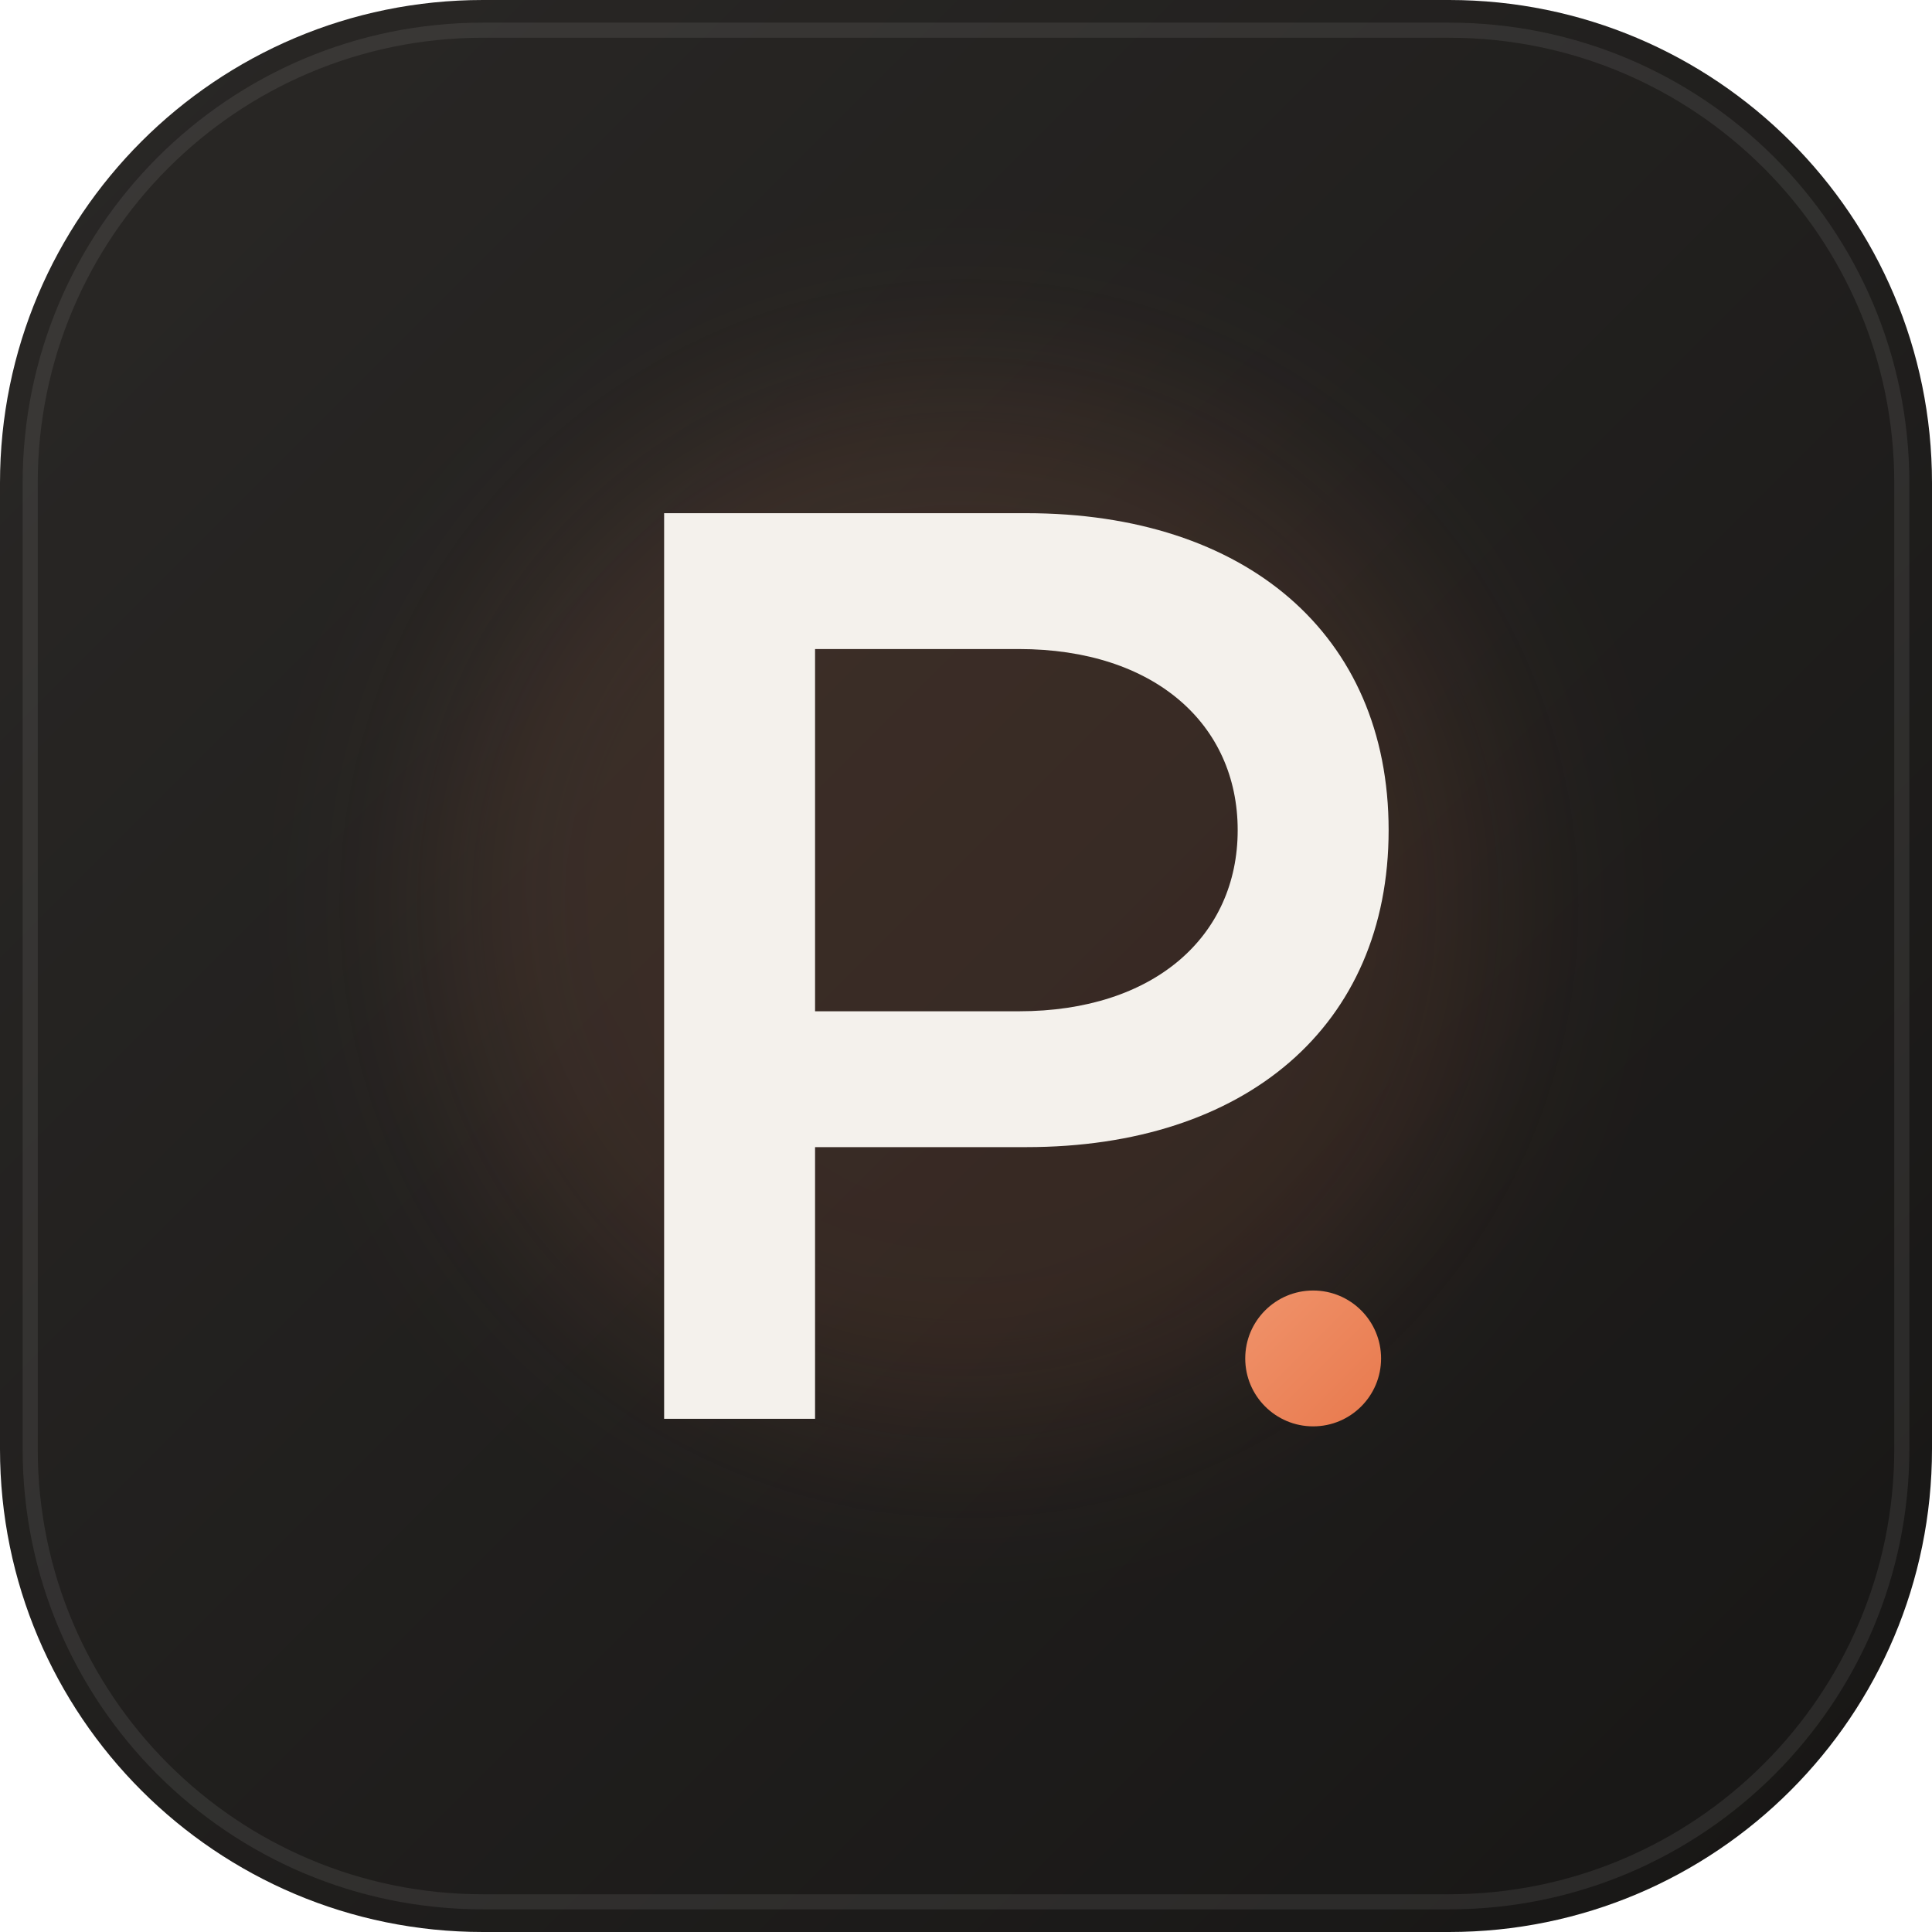
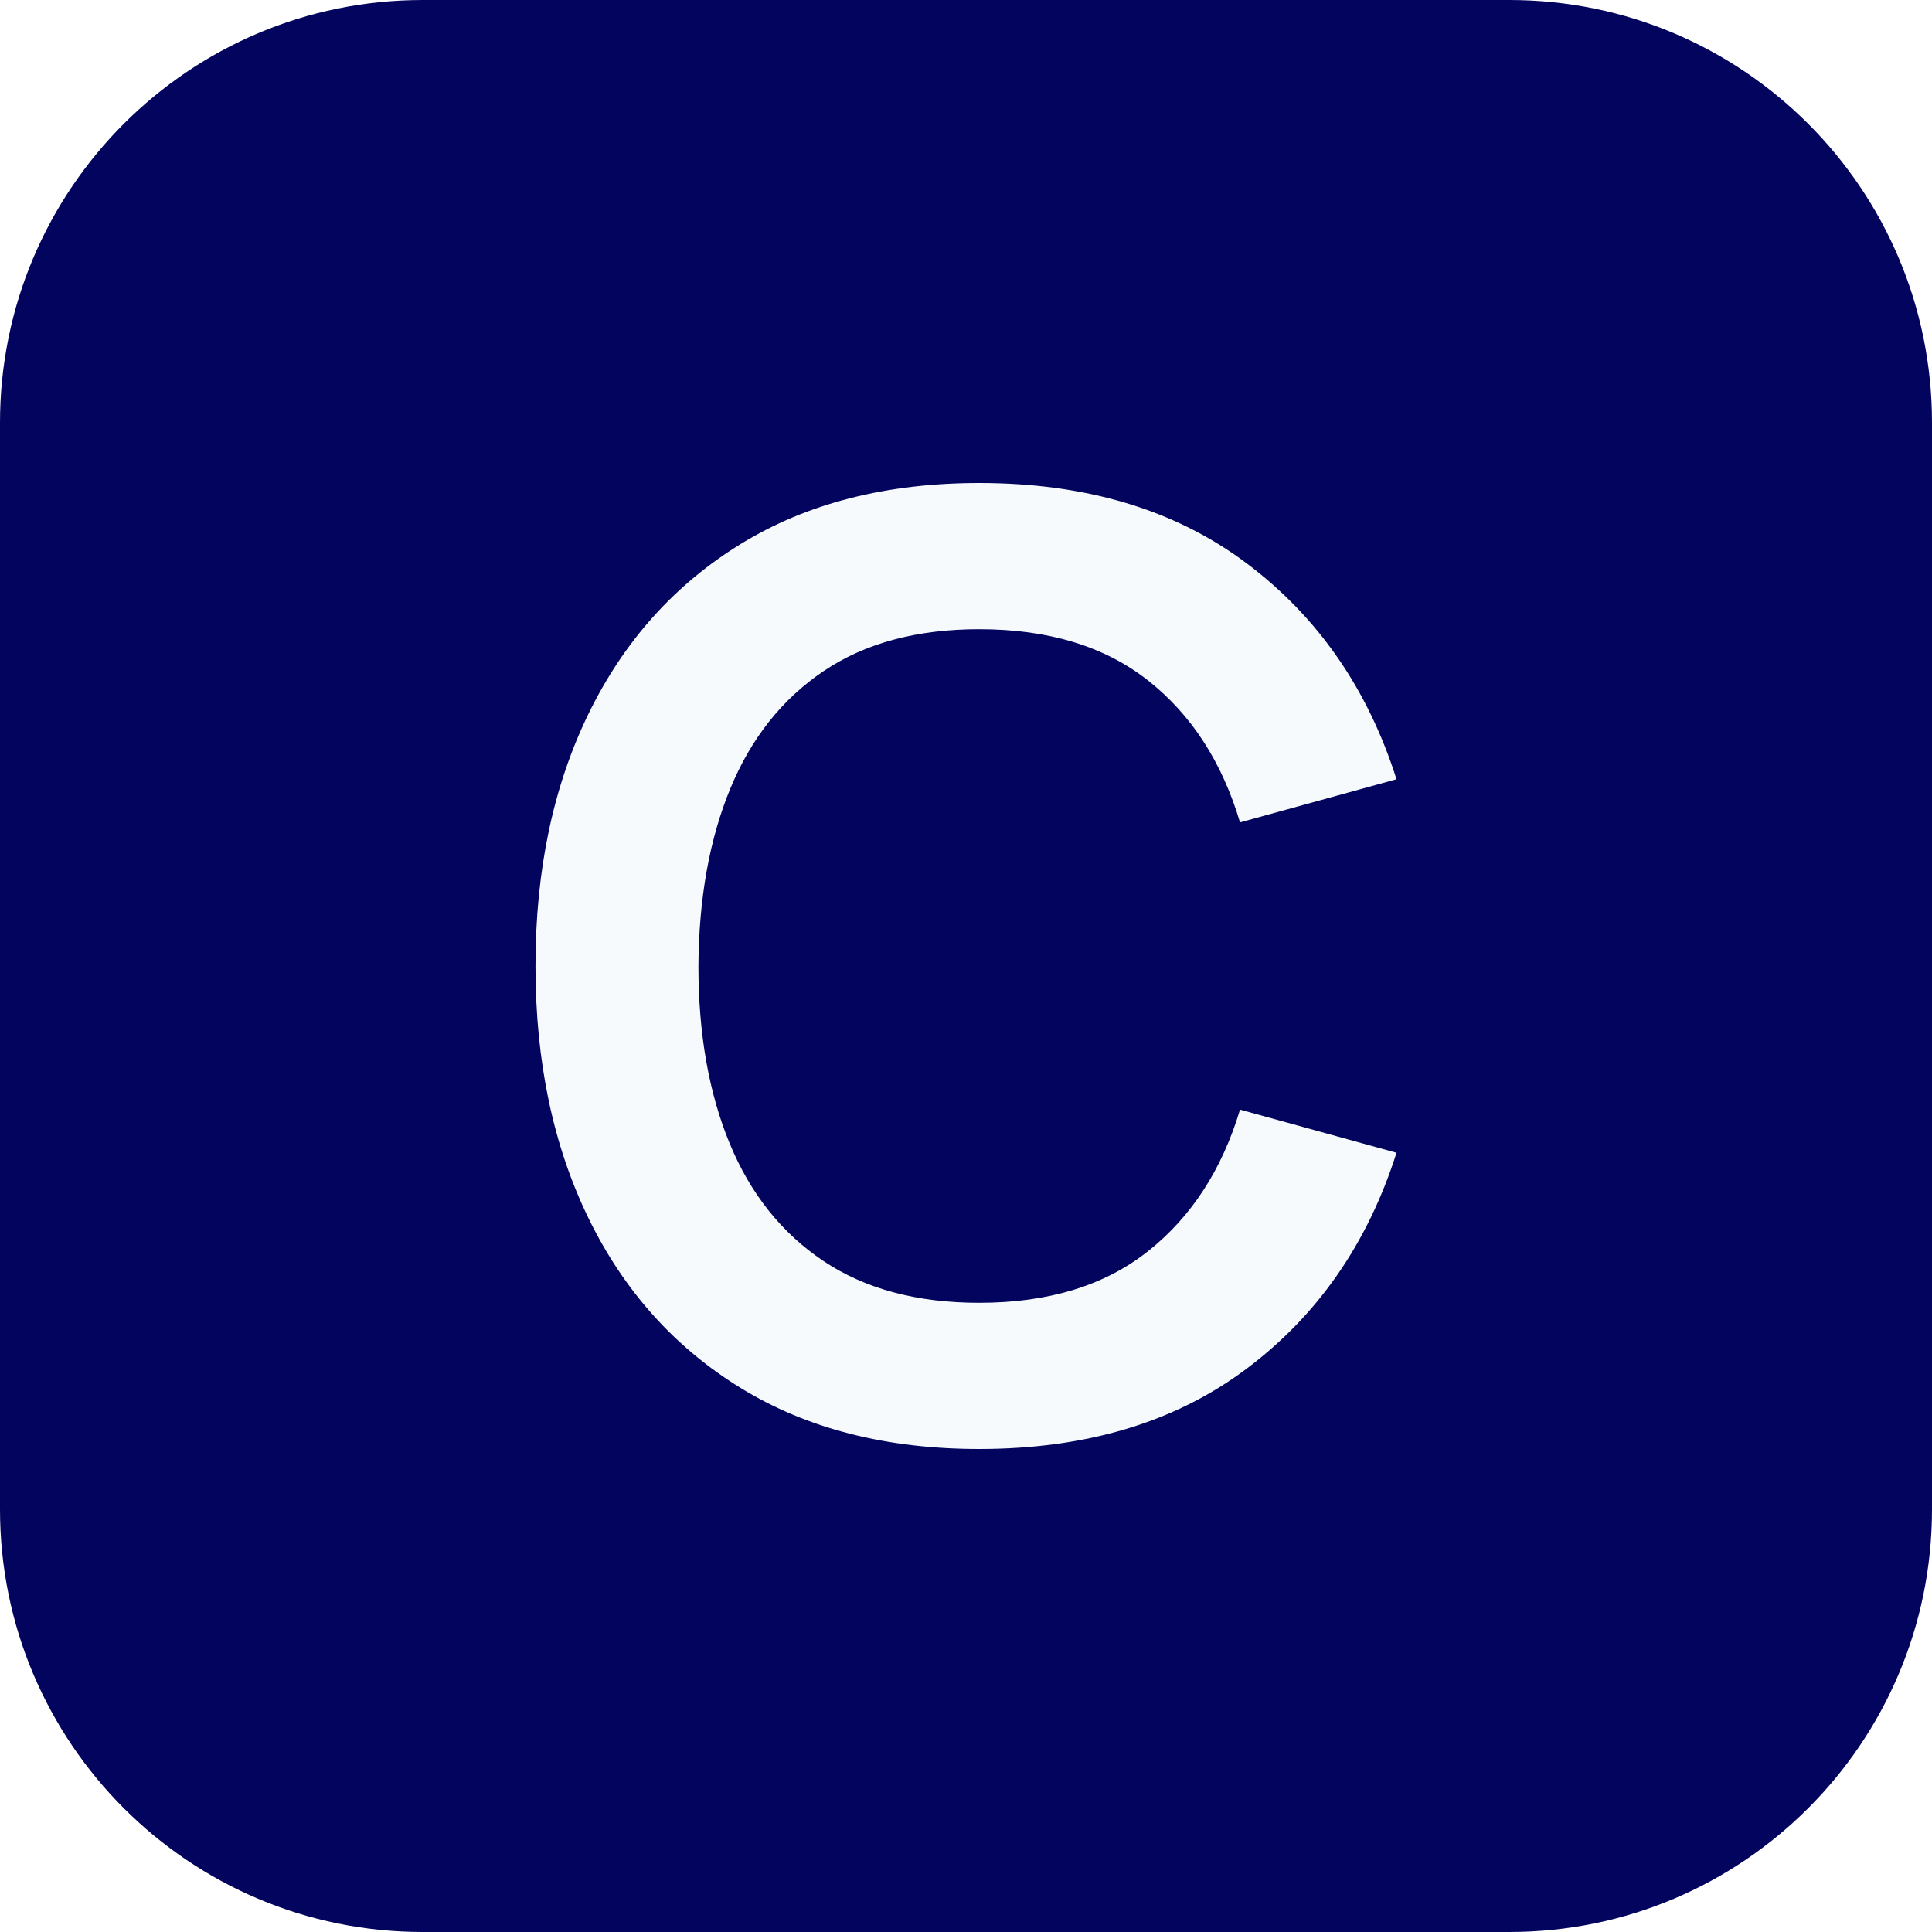
- <svg xmlns="http://www.w3.org/2000/svg" viewBox="0 0 512 512" width="512" height="512">
-   <defs>
-     <linearGradient id="bg" x1="0%" y1="0%" x2="100%" y2="100%">
-       <stop offset="0%" stop-color="#2a2826" />
-       <stop offset="100%" stop-color="#171615" />
-     </linearGradient>
-     <linearGradient id="accent" x1="0%" y1="0%" x2="100%" y2="100%">
-       <stop offset="0%" stop-color="#f0936b" />
-       <stop offset="100%" stop-color="#e8794d" />
-     </linearGradient>
-     <filter id="shadow" x="-10%" y="-10%" width="120%" height="120%">
-       <feDropShadow dx="0" dy="16" stdDeviation="24" flood-color="#000000" flood-opacity="0.4" />
-     </filter>
-   </defs>
-   <rect width="512" height="512" rx="128" fill="url(#bg)" />
-   <rect x="8" y="8" width="496" height="496" rx="120" fill="none" stroke="rgba(255, 255, 255, 0.08)" stroke-width="4" />
-   <circle cx="256" cy="240" r="140" fill="url(#accent)" opacity="0.12" filter="blur(24px)" />
-   <path d="M 176 136 L 272 136 C 330 136 368 168 368 220 C 368 272 330 304 272 304 L 216 304 L 216 376 L 176 376 Z M 216 172 L 216 268 L 270 268 C 306 268 328 248 328 220 C 328 192 306 172 270 172 Z" fill="#f4f1ec" />
-   <circle cx="348" cy="360" r="18" fill="url(#accent)" />
+ <svg xmlns="http://www.w3.org/2000/svg" viewBox="0 0 512 512">
+   <rect width="512" height="512" rx="112" fill="#03045E" />
+   <path d="M749 -30Q533 -30 379.0 64.5Q225 159 142.5 328.0Q60 497 60 720Q60 943 142.5 1112.0Q225 1281 379.0 1375.5Q533 1470 749 1470Q998 1470 1164.0 1345.5Q1330 1221 1397 1010L1154 943Q1112 1084 1011.0 1163.5Q910 1243 749 1243Q604 1243 507.5 1178.0Q411 1113 362.5 995.5Q314 878 313 720Q313 562 361.5 444.5Q410 327 507.0 262.0Q604 197 749 197Q910 197 1011.0 277.0Q1112 357 1154 497L1397 430Q1330 219 1164.0 94.5Q998 -30 749 -30Z" transform="translate(131.6693 378.88) scale(0.1706667 -0.1706667)" fill="#F7FAFC" />
</svg>
